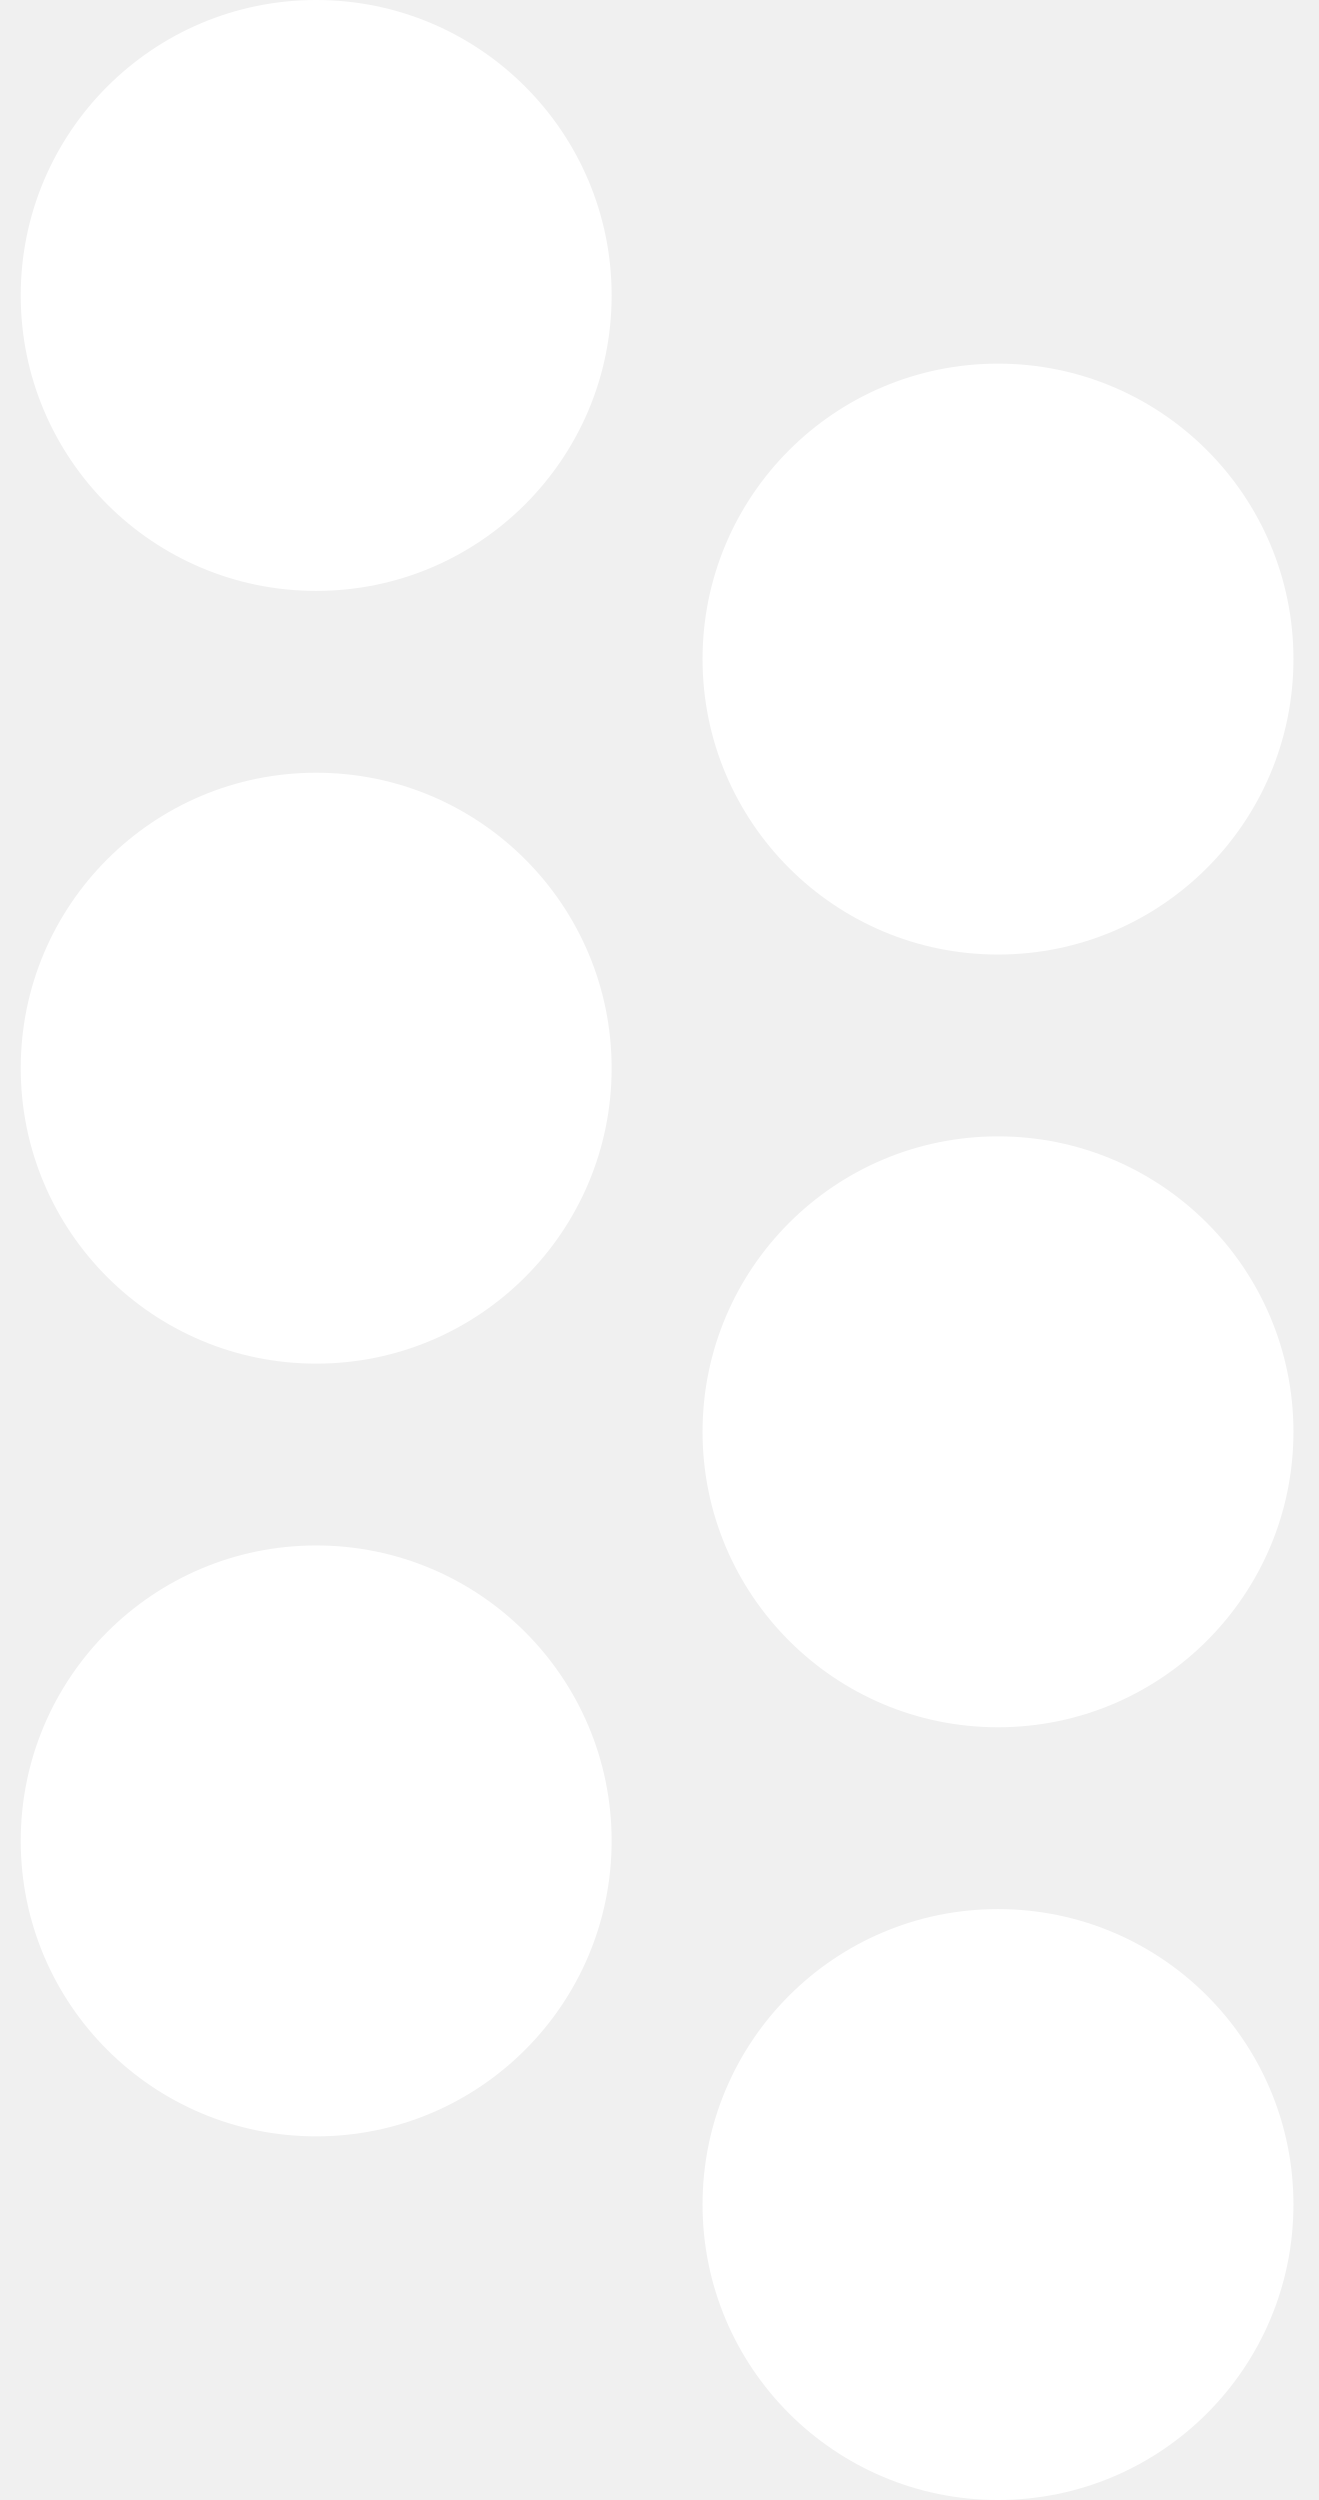
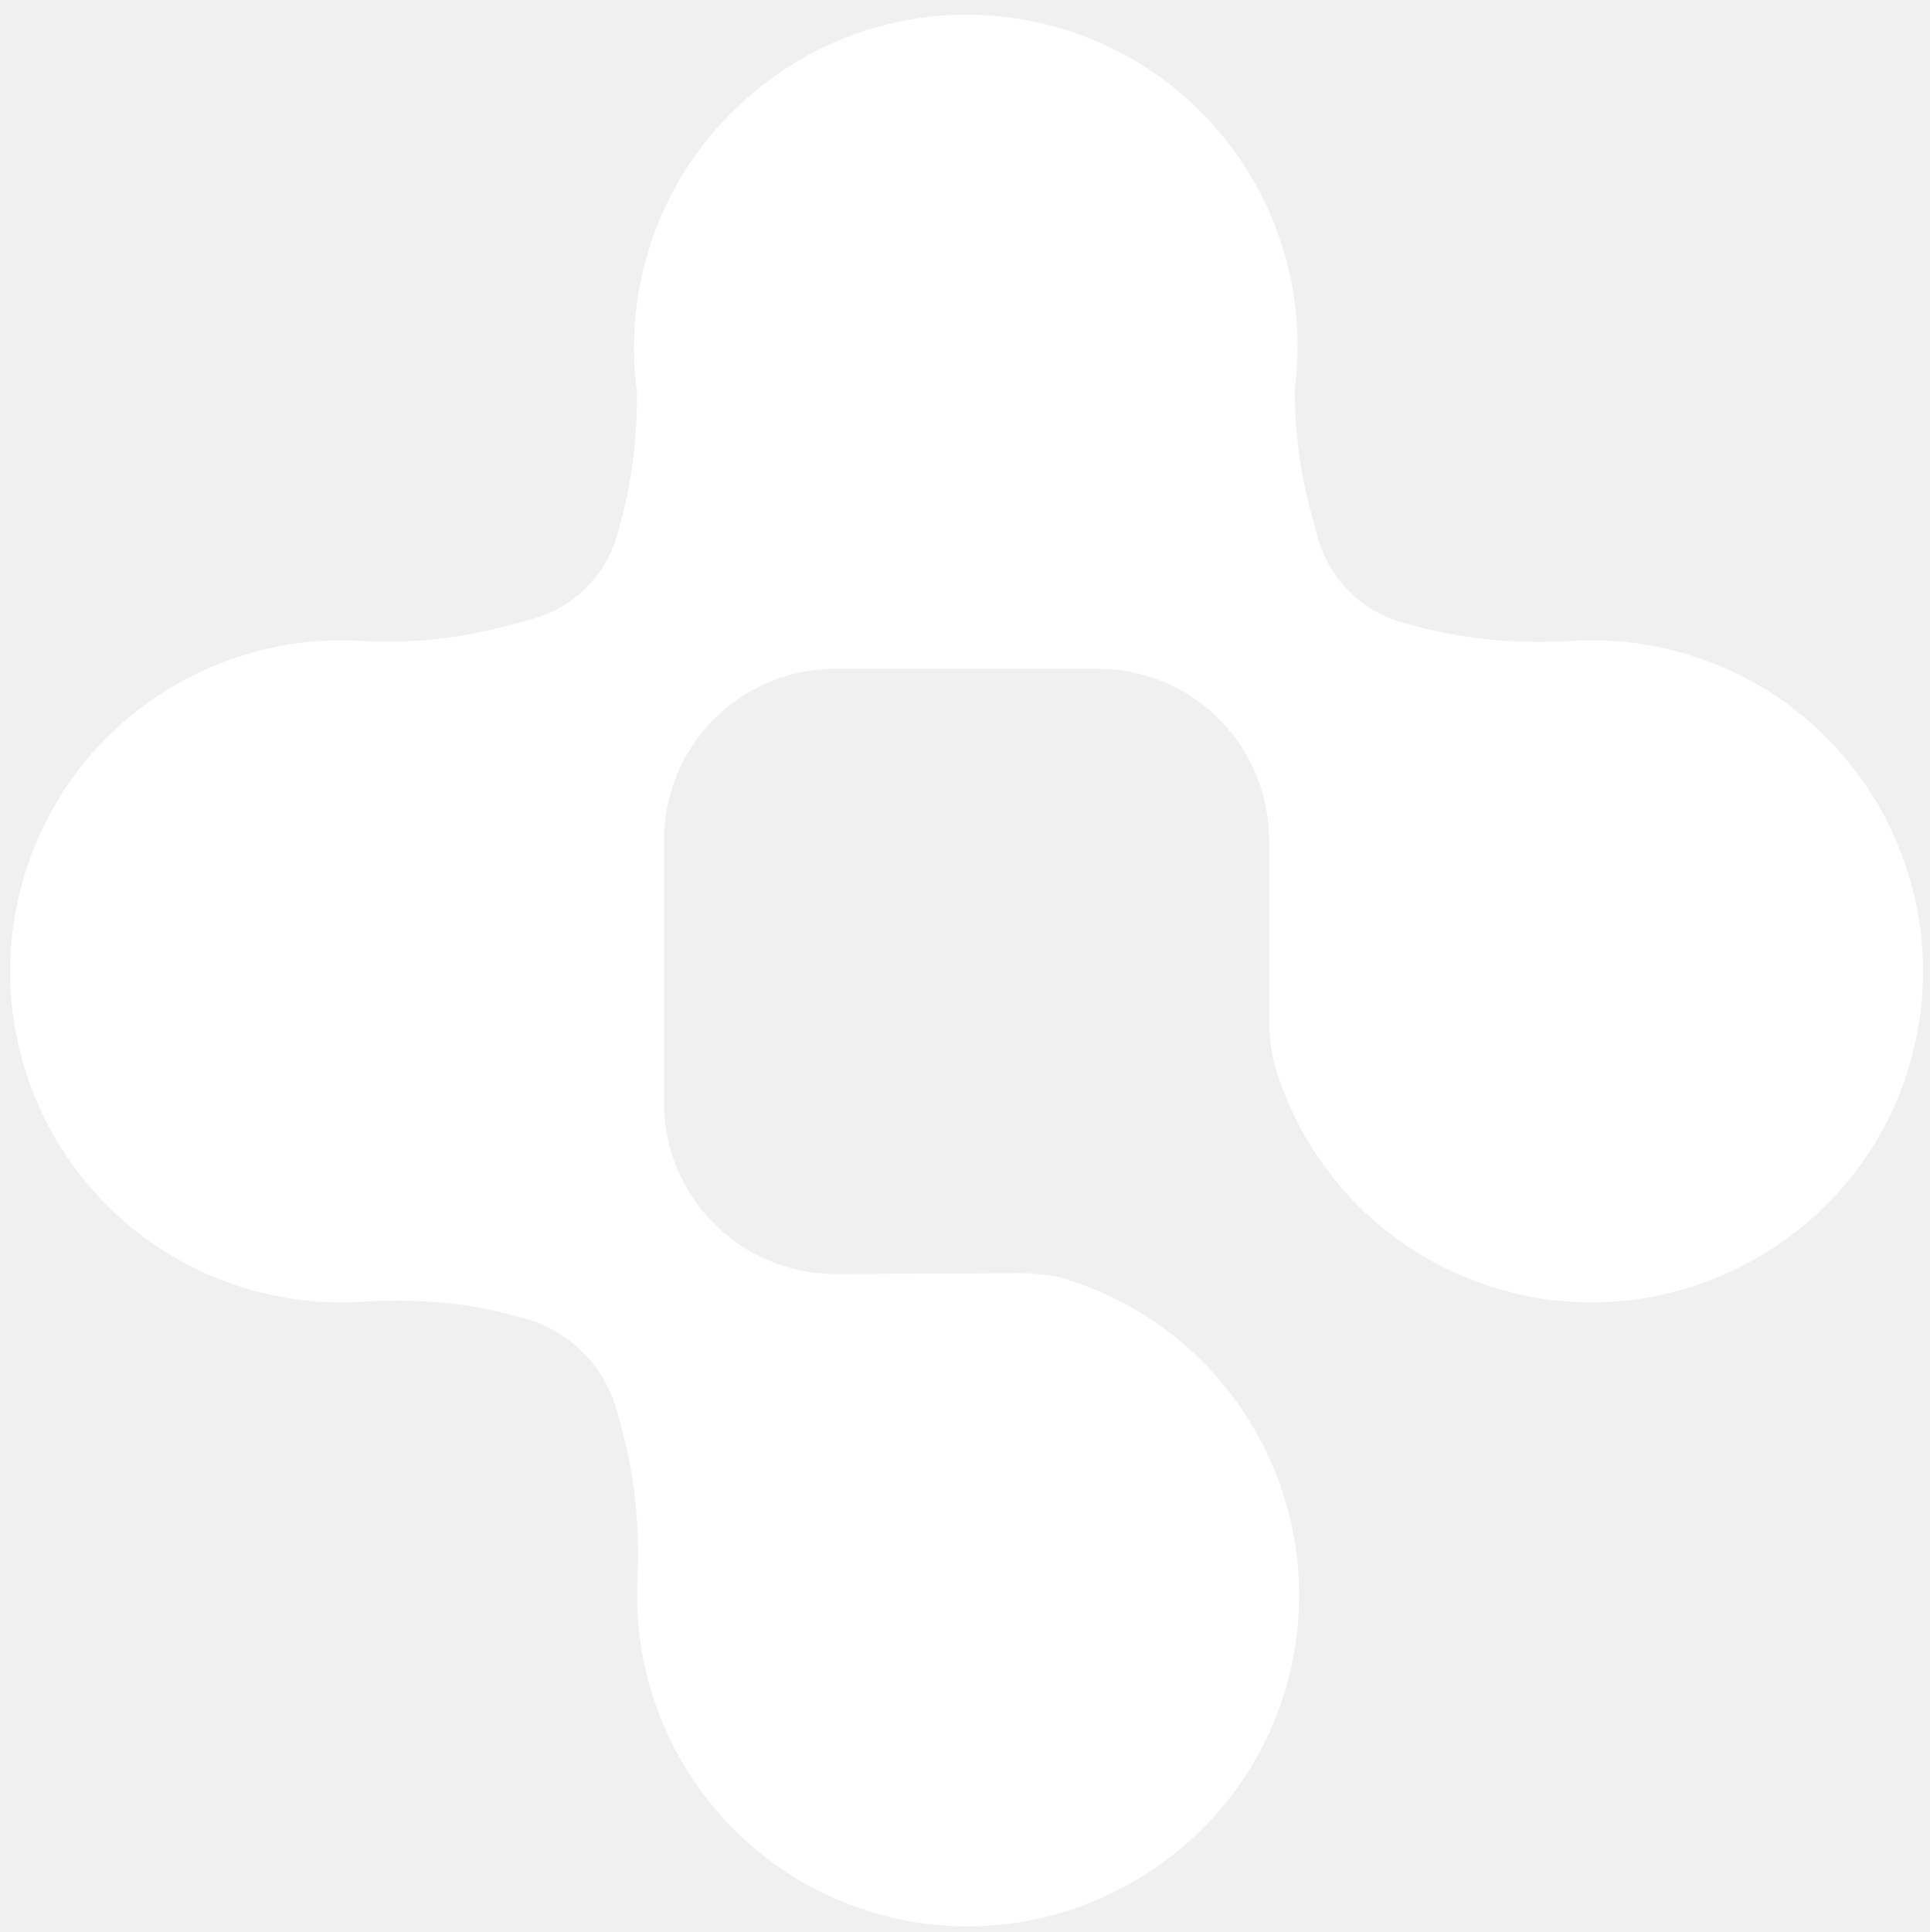
- <svg xmlns="http://www.w3.org/2000/svg" width="29" height="55" viewBox="0 0 29 55" fill="none">
-   <path d="M13.456 23.5C13.456 19.91 10.546 17 6.956 17C3.366 17 0.456 19.91 0.456 23.5C0.456 27.09 3.366 30 6.956 30C10.546 30 13.456 27.09 13.456 23.5Z" fill="white" />
-   <path d="M13.456 6.5C13.456 2.91 10.546 0 6.956 0C3.366 0 0.456 2.91 0.456 6.5C0.456 10.09 3.366 13 6.956 13C10.546 13 13.456 10.09 13.456 6.5Z" fill="white" />
-   <path d="M28.456 14.5C28.456 10.91 25.546 8 21.956 8C18.366 8 15.456 10.91 15.456 14.5C15.456 18.09 18.366 21 21.956 21C25.546 21 28.456 18.09 28.456 14.5Z" fill="white" />
-   <path d="M28.456 31.5C28.456 27.91 25.546 25 21.956 25C18.366 25 15.456 27.91 15.456 31.5C15.456 35.09 18.366 38 21.956 38C25.546 38 28.456 35.09 28.456 31.5Z" fill="white" />
-   <path d="M28.456 48.5C28.456 44.91 25.546 42 21.956 42C18.366 42 15.456 44.91 15.456 48.5C15.456 52.09 18.366 55 21.956 55C25.546 55 28.456 52.09 28.456 48.5Z" fill="white" />
-   <path d="M13.456 40.5C13.456 36.91 10.546 34 6.956 34C3.366 34 0.456 36.91 0.456 40.5C0.456 44.09 3.366 47 6.956 47C10.546 47 13.456 44.09 13.456 40.5Z" fill="white" />
+ <svg xmlns="http://www.w3.org/2000/svg" width="54.954" height="55" viewBox="0 0 54.954 55" version="1.1" id="svg1">
+   <defs id="defs1">
+     <clipPath clipPathUnits="userSpaceOnUse" id="clipPath134">
+       <path d="M 0,1080 H 1080 V 0 H 0 Z" transform="translate(-578.8281,-1019.786)" id="path134" />
+     </clipPath>
+   </defs>
+   <g id="layer1">
+     <path stroke="red" id="path133" d="m 0,0 c -0.134,-0.146 -0.265,-0.294 -0.395,-0.442 -0.124,-0.141 -0.248,-0.282 -0.368,-0.424 -0.172,-0.205 -0.334,-0.416 -0.503,-0.623 -0.195,-0.238 -0.374,-0.488 -0.554,-0.736 -0.097,-0.13 -0.196,-0.26 -0.289,-0.393 -0.126,-0.181 -0.246,-0.366 -0.369,-0.55 -0.086,-0.131 -0.174,-0.26 -0.258,-0.393 -0.121,-0.188 -0.236,-0.379 -0.351,-0.571 -0.078,-0.131 -0.157,-0.261 -0.232,-0.391 -0.116,-0.199 -0.226,-0.399 -0.334,-0.601 -0.069,-0.126 -0.136,-0.252 -0.202,-0.38 -0.11,-0.21 -0.216,-0.421 -0.32,-0.634 -0.057,-0.116 -0.111,-0.234 -0.167,-0.352 -0.105,-0.227 -0.211,-0.454 -0.309,-0.684 -0.038,-0.089 -0.074,-0.178 -0.111,-0.266 -0.497,-1.188 -0.904,-2.414 -1.217,-3.669 -0.017,-0.068 -0.035,-0.133 -0.051,-0.2 -0.068,-0.28 -0.128,-0.561 -0.187,-0.844 -0.016,-0.083 -0.034,-0.166 -0.051,-0.25 -0.054,-0.282 -0.104,-0.564 -0.149,-0.848 -0.013,-0.079 -0.024,-0.159 -0.036,-0.238 -0.045,-0.294 -0.085,-0.589 -0.119,-0.886 -0.006,-0.053 -0.011,-0.105 -0.016,-0.158 -0.15,-1.395 -0.187,-2.811 -0.101,-4.238 0.226,-3.779 -0.177,-7.568 -1.159,-11.224 l -0.402,-1.499 -0.112,-0.419 c -0.868,-3.237 -3.398,-5.766 -6.636,-6.632 l -1.093,-0.293 c -3.202,-0.856 -6.502,-1.211 -9.811,-1.178 -3.33,0.448 -6.804,0.242 -10.245,-0.722 -4.291,-1.202 -8.011,-3.436 -10.977,-6.354 -6.5,-6.31 -9.419,-15.896 -6.78,-25.225 3.483,-12.318 15.454,-19.94 27.78,-18.329 3.214,0.025 6.418,-0.395 9.524,-1.237 l 1.499,-0.405 0.419,-0.114 c 3.235,-0.876 5.757,-3.412 6.616,-6.653 l 0.289,-1.092 c 1.024,-3.863 1.326,-7.866 1.085,-11.855 -0.165,-2.754 0.116,-5.58 0.902,-8.386 3.903,-13.932 18.662,-21.896 32.555,-17.303 12.432,4.111 19.77,17.218 16.778,29.967 -2.137,9.103 -8.837,15.826 -17.032,18.457 -1.283,0.413 -2.63,0.598 -3.979,0.598 H 8.641 c -7.283,0 -13.187,5.903 -13.187,13.187 v 20.192 c 0,7.283 5.904,13.187 13.187,13.187 h 20.193 c 7.282,0 13.187,-5.904 13.187,-13.187 L 41.96,-69.797 c -0.002,-0.322 0.017,-0.644 0.056,-0.965 0.066,-0.538 0.152,-1.417 0.207,-1.613 3.83,-13.668 18.107,-21.593 31.765,-17.55 13.024,3.855 20.793,17.492 17.459,30.659 -3.041,12.009 -14.071,19.763 -25.868,19.208 -3.876,-0.182 -7.76,0.157 -11.505,1.171 l -1.499,0.407 c -3.28,0.888 -5.898,3.361 -6.973,6.585 l -0.06,0.179 -0.471,1.777 c -0.965,3.639 -1.133,7.411 -0.904,11.169 0.004,0.062 0.004,0.124 0.007,0.187 0.015,0.282 0.029,0.565 0.034,0.85 v 0.037 c 0.009,0.539 -0.002,1.081 -0.028,1.625 -0.008,0.167 -0.013,0.333 -0.025,0.501 -0.012,0.193 -0.031,0.386 -0.049,0.58 -0.017,0.203 -0.037,0.406 -0.06,0.609 -0.021,0.179 -0.043,0.357 -0.067,0.535 -0.032,0.227 -0.066,0.452 -0.103,0.679 -0.026,0.161 -0.052,0.321 -0.082,0.482 -0.049,0.268 -0.105,0.536 -0.162,0.804 -0.027,0.12 -0.05,0.241 -0.077,0.362 -0.088,0.38 -0.184,0.759 -0.289,1.138 -0.003,0.01 -0.007,0.021 -0.01,0.03 -0.003,0.01 -0.005,0.021 -0.008,0.031 -0.055,0.193 -0.119,0.382 -0.178,0.574 -0.067,0.217 -0.13,0.435 -0.202,0.649 -0.065,0.194 -0.139,0.383 -0.209,0.575 -0.078,0.214 -0.152,0.432 -0.236,0.644 -0.073,0.186 -0.154,0.365 -0.232,0.548 -0.088,0.212 -0.175,0.427 -0.27,0.636 -0.081,0.179 -0.171,0.353 -0.256,0.531 -0.1,0.205 -0.195,0.413 -0.299,0.615 -0.091,0.176 -0.189,0.346 -0.284,0.519 -0.107,0.197 -0.212,0.396 -0.324,0.59 -0.1,0.172 -0.207,0.338 -0.312,0.508 -0.114,0.188 -0.226,0.378 -0.345,0.562 -0.111,0.169 -0.228,0.332 -0.341,0.499 -0.121,0.177 -0.239,0.357 -0.365,0.531 -0.12,0.165 -0.246,0.323 -0.369,0.485 -0.128,0.168 -0.252,0.34 -0.383,0.504 -0.129,0.162 -0.265,0.316 -0.397,0.473 -0.134,0.158 -0.264,0.32 -0.4,0.475 -0.138,0.156 -0.282,0.305 -0.423,0.457 -0.139,0.149 -0.275,0.301 -0.416,0.448 -0.145,0.147 -0.295,0.289 -0.443,0.434 -0.145,0.142 -0.288,0.288 -0.437,0.426 -0.149,0.14 -0.306,0.273 -0.459,0.409 -0.152,0.136 -0.303,0.275 -0.458,0.407 -0.157,0.133 -0.32,0.259 -0.48,0.387 -0.158,0.127 -0.313,0.258 -0.474,0.381 -0.163,0.125 -0.331,0.242 -0.496,0.364 -0.164,0.119 -0.326,0.242 -0.493,0.358 -0.165,0.115 -0.336,0.222 -0.504,0.333 -0.173,0.113 -0.343,0.23 -0.518,0.34 -0.168,0.105 -0.342,0.203 -0.513,0.304 -0.178,0.107 -0.356,0.217 -0.539,0.319 -0.171,0.096 -0.346,0.184 -0.519,0.276 -0.187,0.099 -0.372,0.201 -0.561,0.296 -0.174,0.087 -0.35,0.165 -0.525,0.248 -0.193,0.091 -0.386,0.186 -0.582,0.273 -0.176,0.077 -0.355,0.146 -0.532,0.22 -0.2,0.082 -0.398,0.169 -0.6,0.246 -0.177,0.069 -0.356,0.129 -0.535,0.193 -0.206,0.074 -0.41,0.152 -0.618,0.22 -0.179,0.06 -0.361,0.111 -0.54,0.166 -0.211,0.065 -0.421,0.132 -0.635,0.192 -0.182,0.051 -0.365,0.093 -0.547,0.14 -0.215,0.054 -0.43,0.112 -0.645,0.162 -0.187,0.042 -0.375,0.076 -0.563,0.114 -0.216,0.044 -0.43,0.091 -0.647,0.129 -0.19,0.034 -0.383,0.058 -0.575,0.088 -0.215,0.033 -0.431,0.07 -0.649,0.097 -0.194,0.025 -0.391,0.04 -0.586,0.06 -0.217,0.022 -0.433,0.049 -0.65,0.065 -0.2,0.016 -0.4,0.022 -0.599,0.033 -0.217,0.011 -0.432,0.026 -0.649,0.033 -0.202,0.005 -0.404,0.001 -0.606,0.002 -0.217,0 -0.434,0.005 -0.65,0 C 17.975,8.214 17.77,8.199 17.564,8.189 17.349,8.18 17.133,8.174 16.916,8.158 16.709,8.143 16.5,8.118 16.292,8.098 16.077,8.076 15.863,8.061 15.648,8.034 15.44,8.008 15.231,7.973 15.023,7.941 14.808,7.909 14.593,7.882 14.377,7.844 14.172,7.809 13.966,7.762 13.76,7.721 13.542,7.677 13.323,7.638 13.105,7.588 12.904,7.543 12.705,7.486 12.504,7.437 12.291,7.382 12.078,7.334 11.865,7.274 11.854,7.271 11.844,7.268 11.833,7.265 11.823,7.262 11.814,7.26 11.805,7.257 11.42,7.148 11.04,7.03 10.665,6.905 10.549,6.866 10.437,6.823 10.321,6.783 10.052,6.689 9.783,6.594 9.519,6.491 9.372,6.435 9.229,6.374 9.084,6.314 8.854,6.221 8.625,6.126 8.399,6.025 8.248,5.959 8.099,5.89 7.949,5.819 7.733,5.719 7.52,5.616 7.308,5.51 7.16,5.436 7.013,5.361 6.866,5.284 6.654,5.173 6.446,5.058 6.238,4.941 6.1,4.863 5.96,4.786 5.823,4.706 5.603,4.576 5.386,4.441 5.169,4.305 5.053,4.231 4.934,4.16 4.818,4.085 4.495,3.875 4.178,3.659 3.867,3.436 3.796,3.384 3.728,3.329 3.657,3.277 3.415,3.1 3.175,2.92 2.939,2.733 2.816,2.636 2.696,2.534 2.574,2.434 2.397,2.289 2.221,2.143 2.049,1.993 1.918,1.879 1.789,1.763 1.66,1.646 1.504,1.504 1.349,1.361 1.195,1.216 1.064,1.091 0.936,0.965 0.807,0.838 0.663,0.695 0.521,0.55 0.381,0.403 0.253,0.271 0.125,0.137 0,0" style="fill:white;fill-opacity:1;fill-rule:nonzero;stroke:none" transform="scale(0.37) rotate(90) translate(56 -9)" clip-path="url(#clipPath134)" />
+   </g>
</svg>
